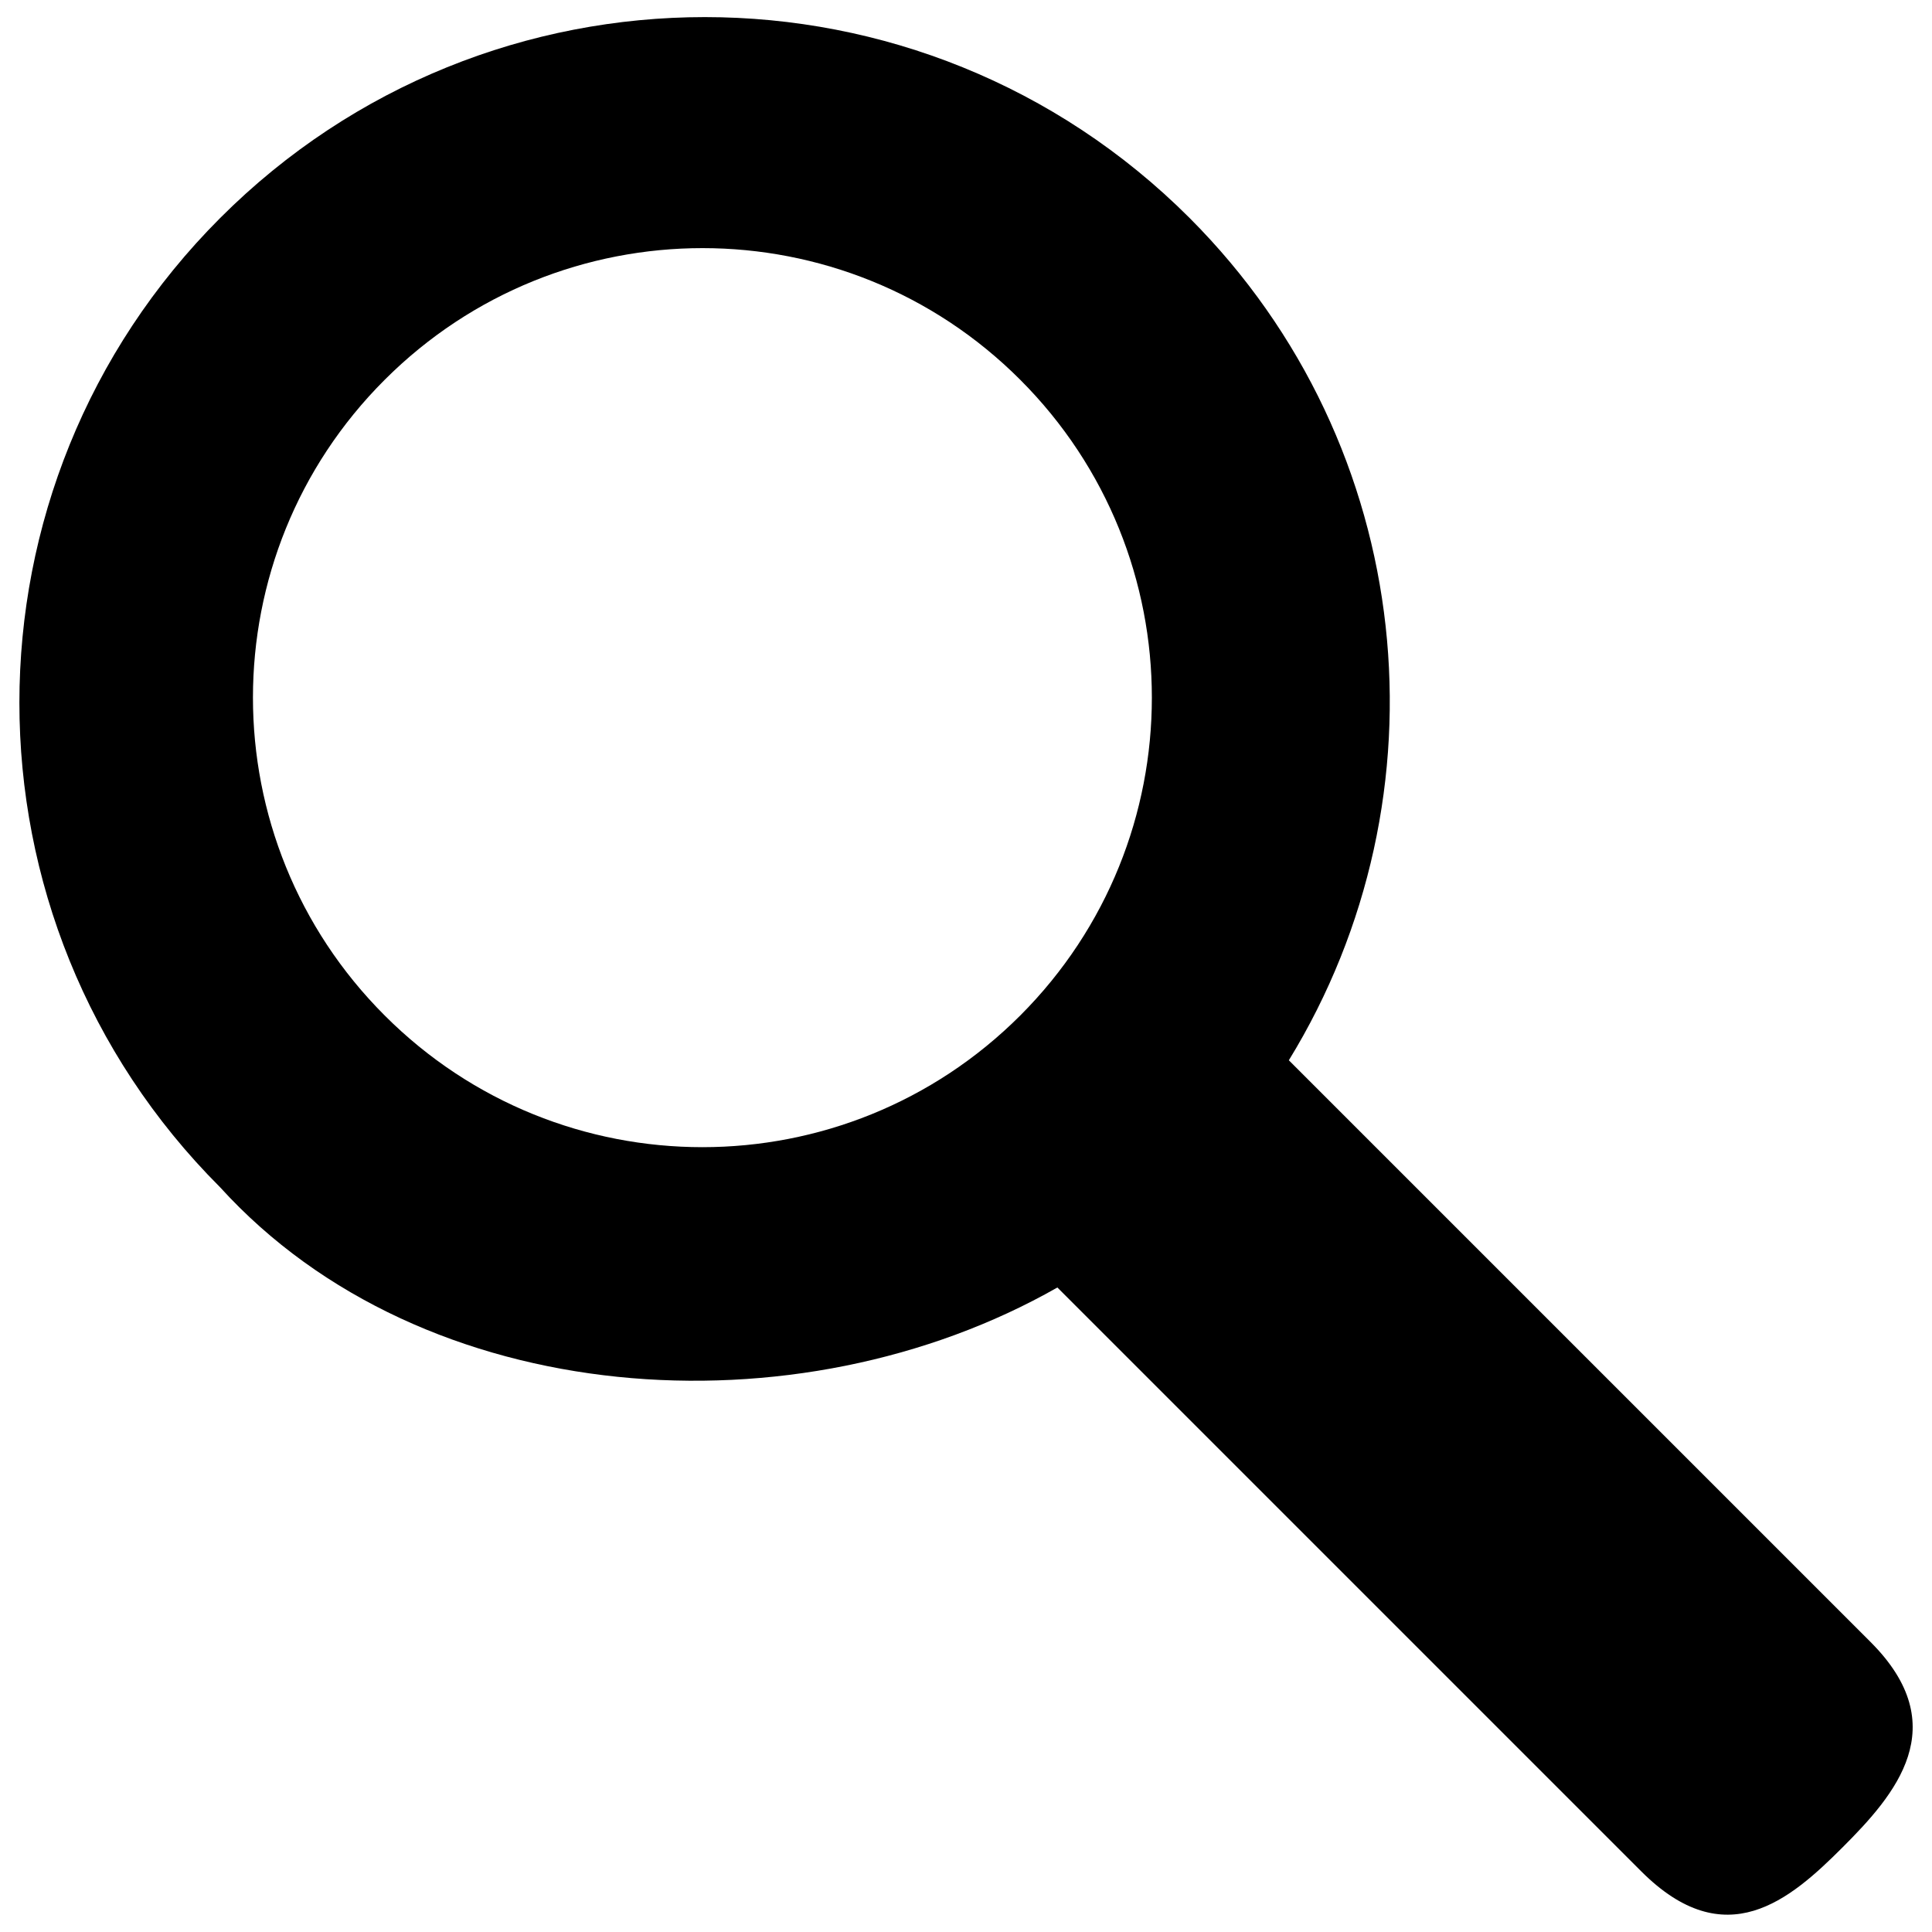
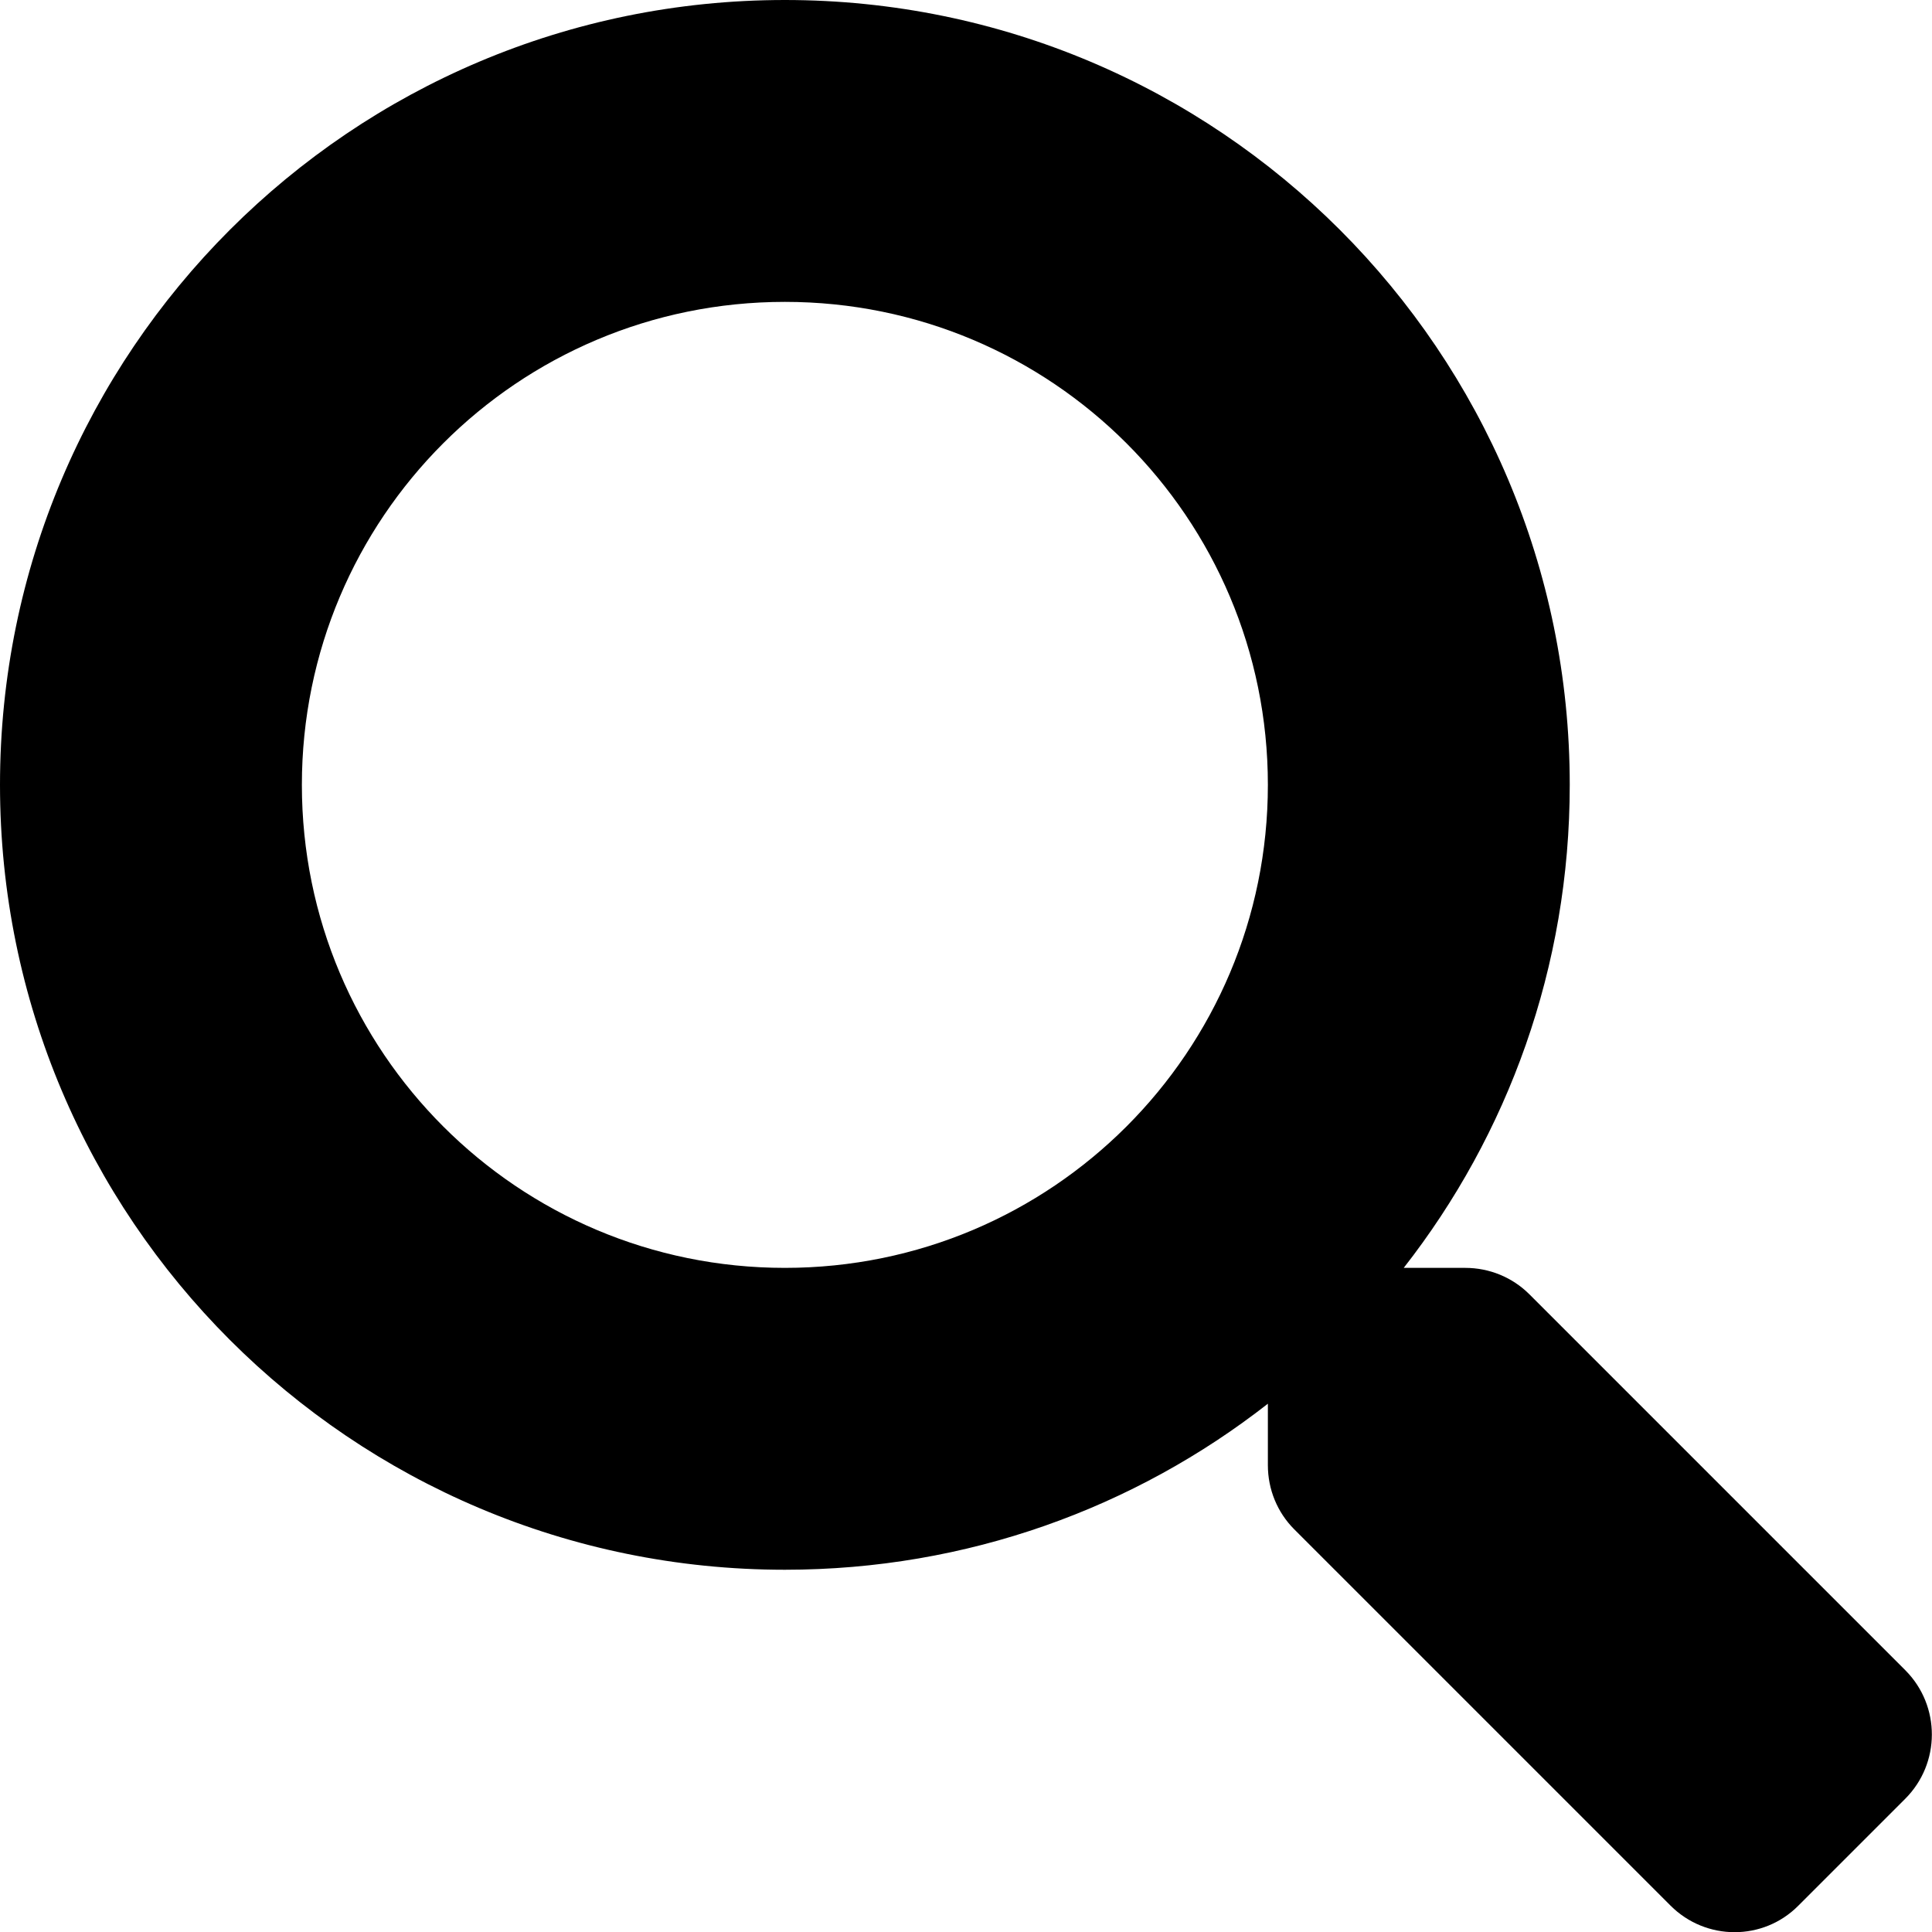
- <svg xmlns="http://www.w3.org/2000/svg" version="1.1" x="0px" y="0px" viewBox="0 0 1000 1000" enable-background="new 0 0 1000 1000" xml:space="preserve">
-   <g>
-     <g transform="matrix(1 0 0 -1 0 480)">
-       <path d="M968.2-369.9L667.1-68.8c83.8,136.6,66.9,317.6-51.4,436c-138.6,138.6-363.2,138.6-501.7,0C-24.6,228.6-24.6,4,113.9-134.5C219.2-250.4,412.8-263,547.3-186.4l302.2-302.2c43.6-43.6,76.9-14.9,104.2,12.4C981-448.9,1011.8-413.5,968.2-369.9L968.2-369.9z M528.1-45.6c-90.9-90.9-238.2-90.9-329,0c-90.9,90.9-90.9,238.2,0,329c90.9,90.9,238.2,90.9,329,0C618.9,192.5,618.9,45.3,528.1-45.6L528.1-45.6z" />
-     </g>
-   </g>
+ <svg xmlns="http://www.w3.org/2000/svg" aria-hidden="true" data-prefix="fas" data-icon="search" class="svg-inline--fa fa-search fa-w-16" role="img" viewBox="0 0 512 512">
+   <path fill="currentColor" d="M505 442.7L405.3 343c-4.5-4.5-10.6-7-17-7H372c27.6-35.3 44-79.7 44-128C416 93.1 322.9 0 208 0S0 93.1 0 208s93.1 208 208 208c48.3 0 92.7-16.4 128-44v16.3c0 6.4 2.5 12.5 7 17l99.7 99.7c9.4 9.4 24.6 9.4 33.9 0l28.3-28.3c9.4-9.4 9.4-24.6.1-34zM208 336c-70.7 0-128-57.2-128-128 0-70.7 57.2-128 128-128 70.7 0 128 57.2 128 128 0 70.7-57.2 128-128 128z" />
</svg>
